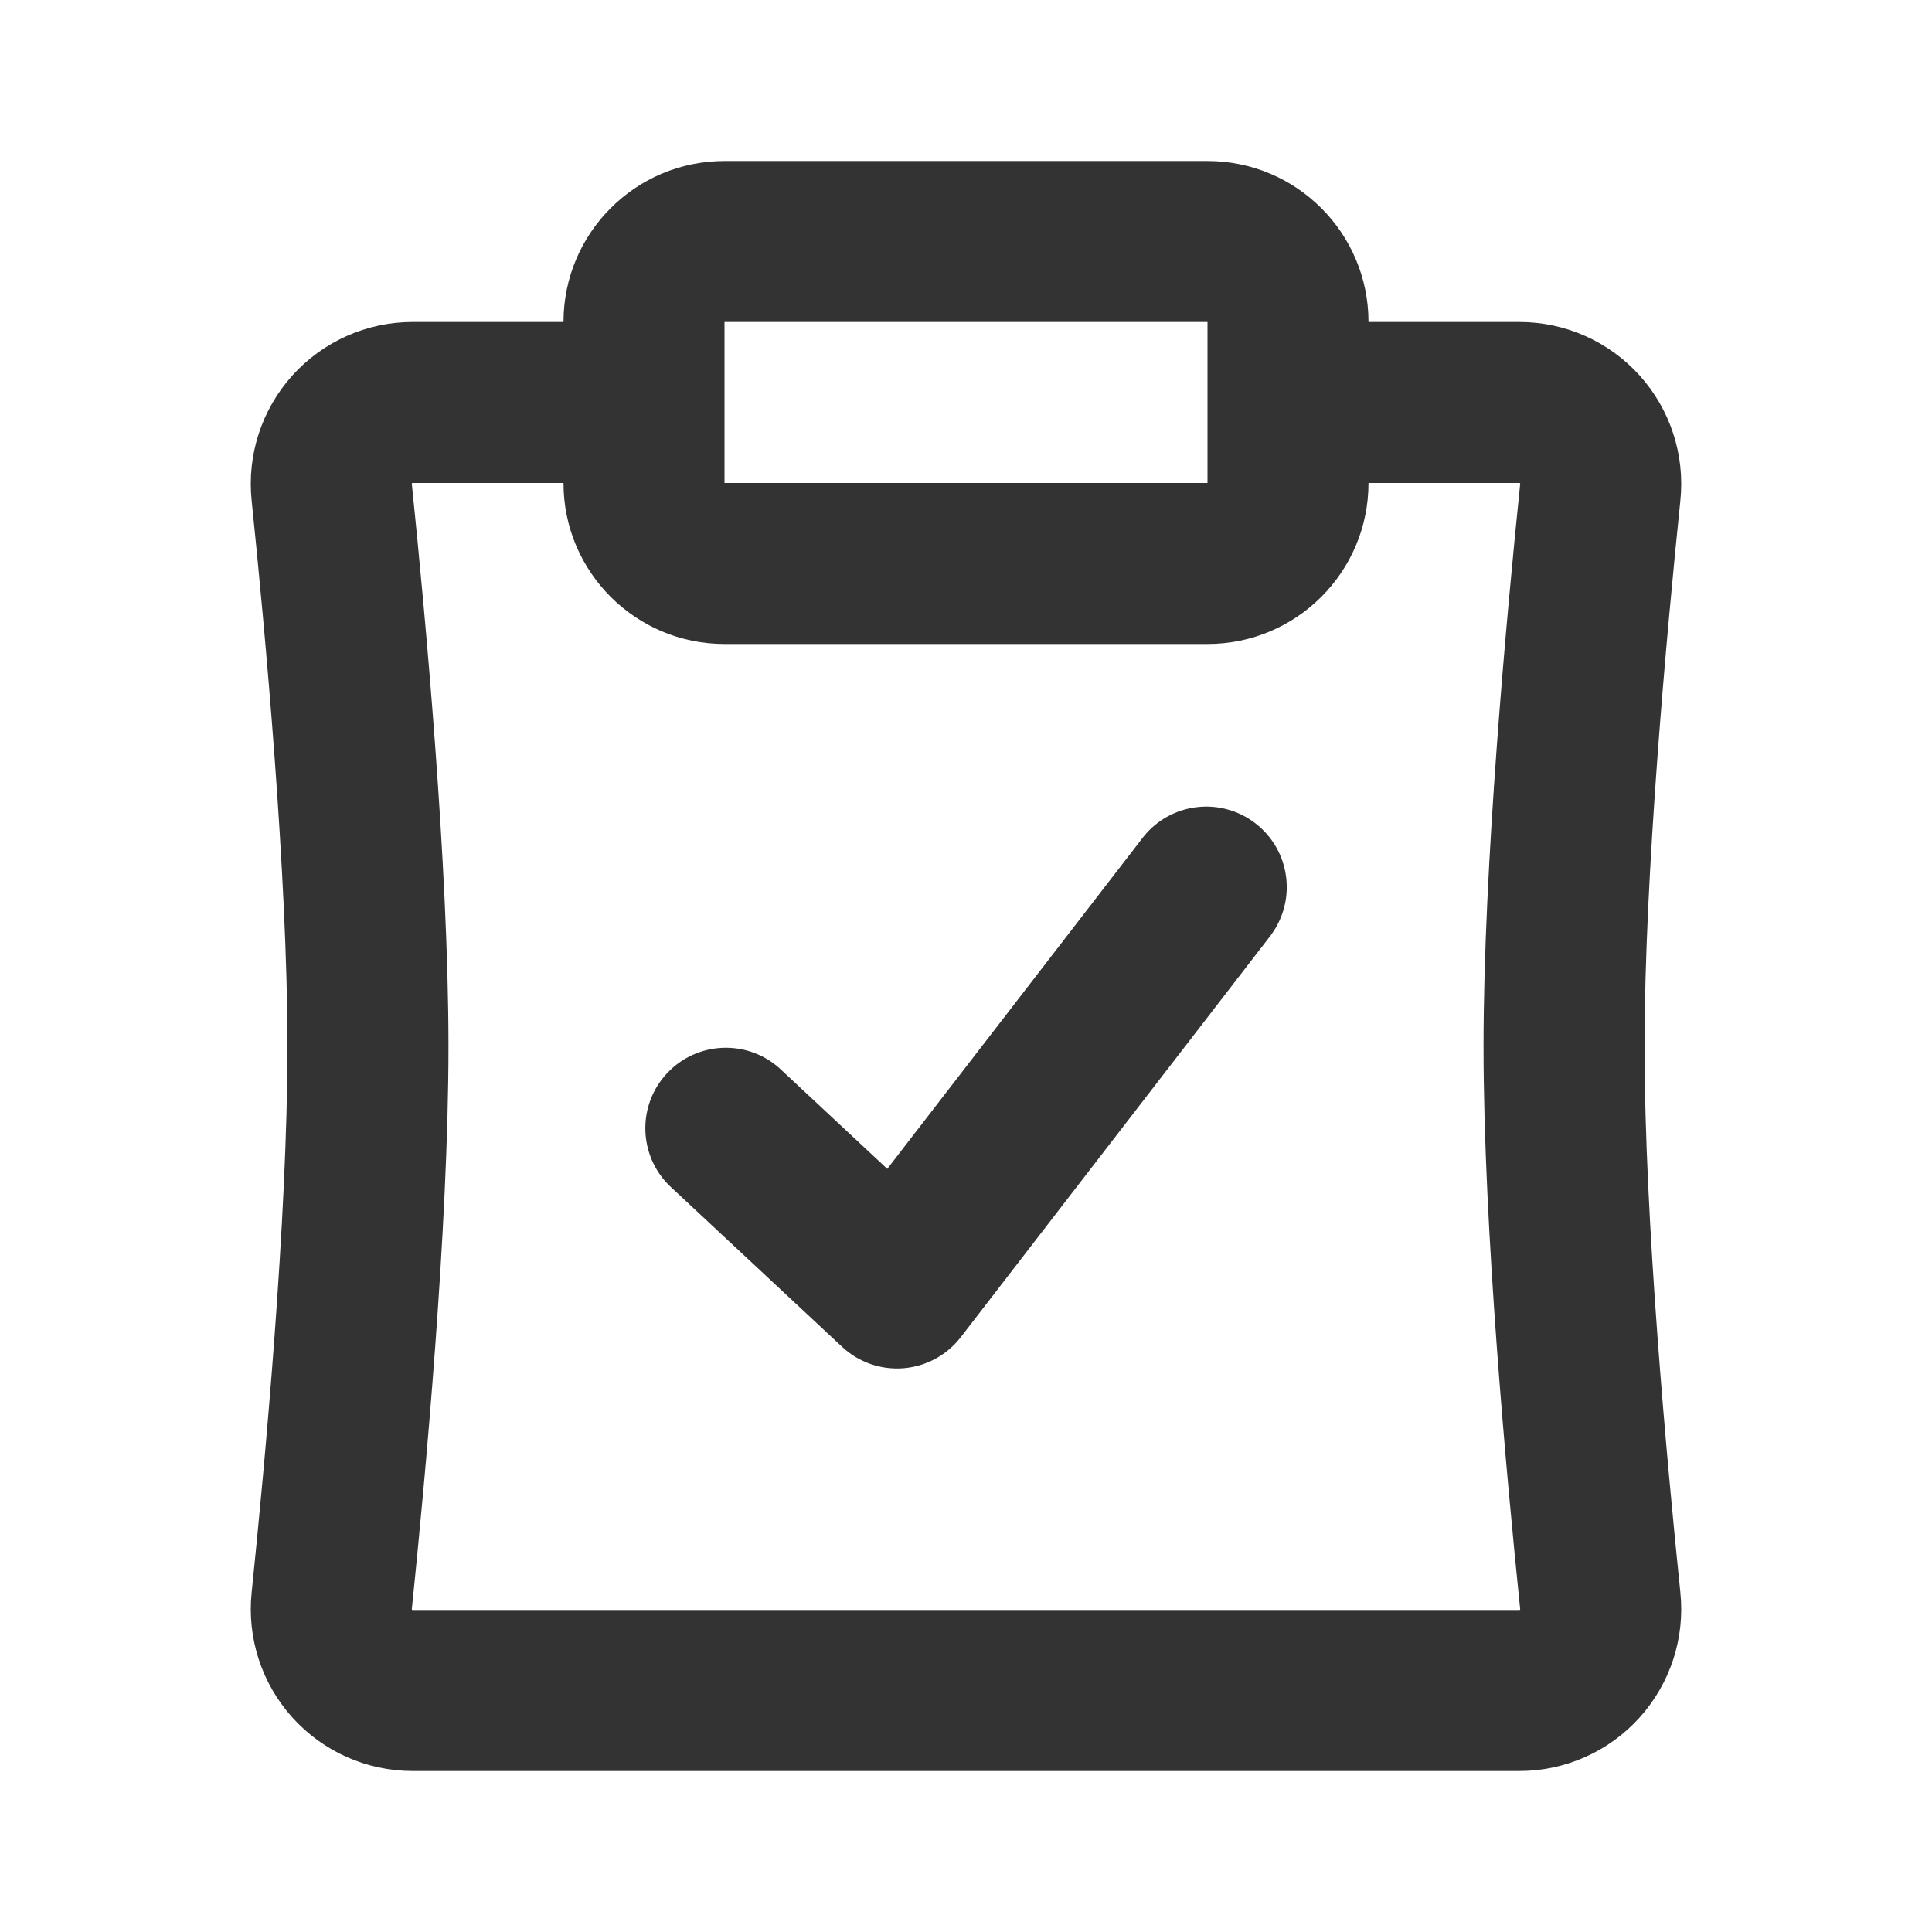
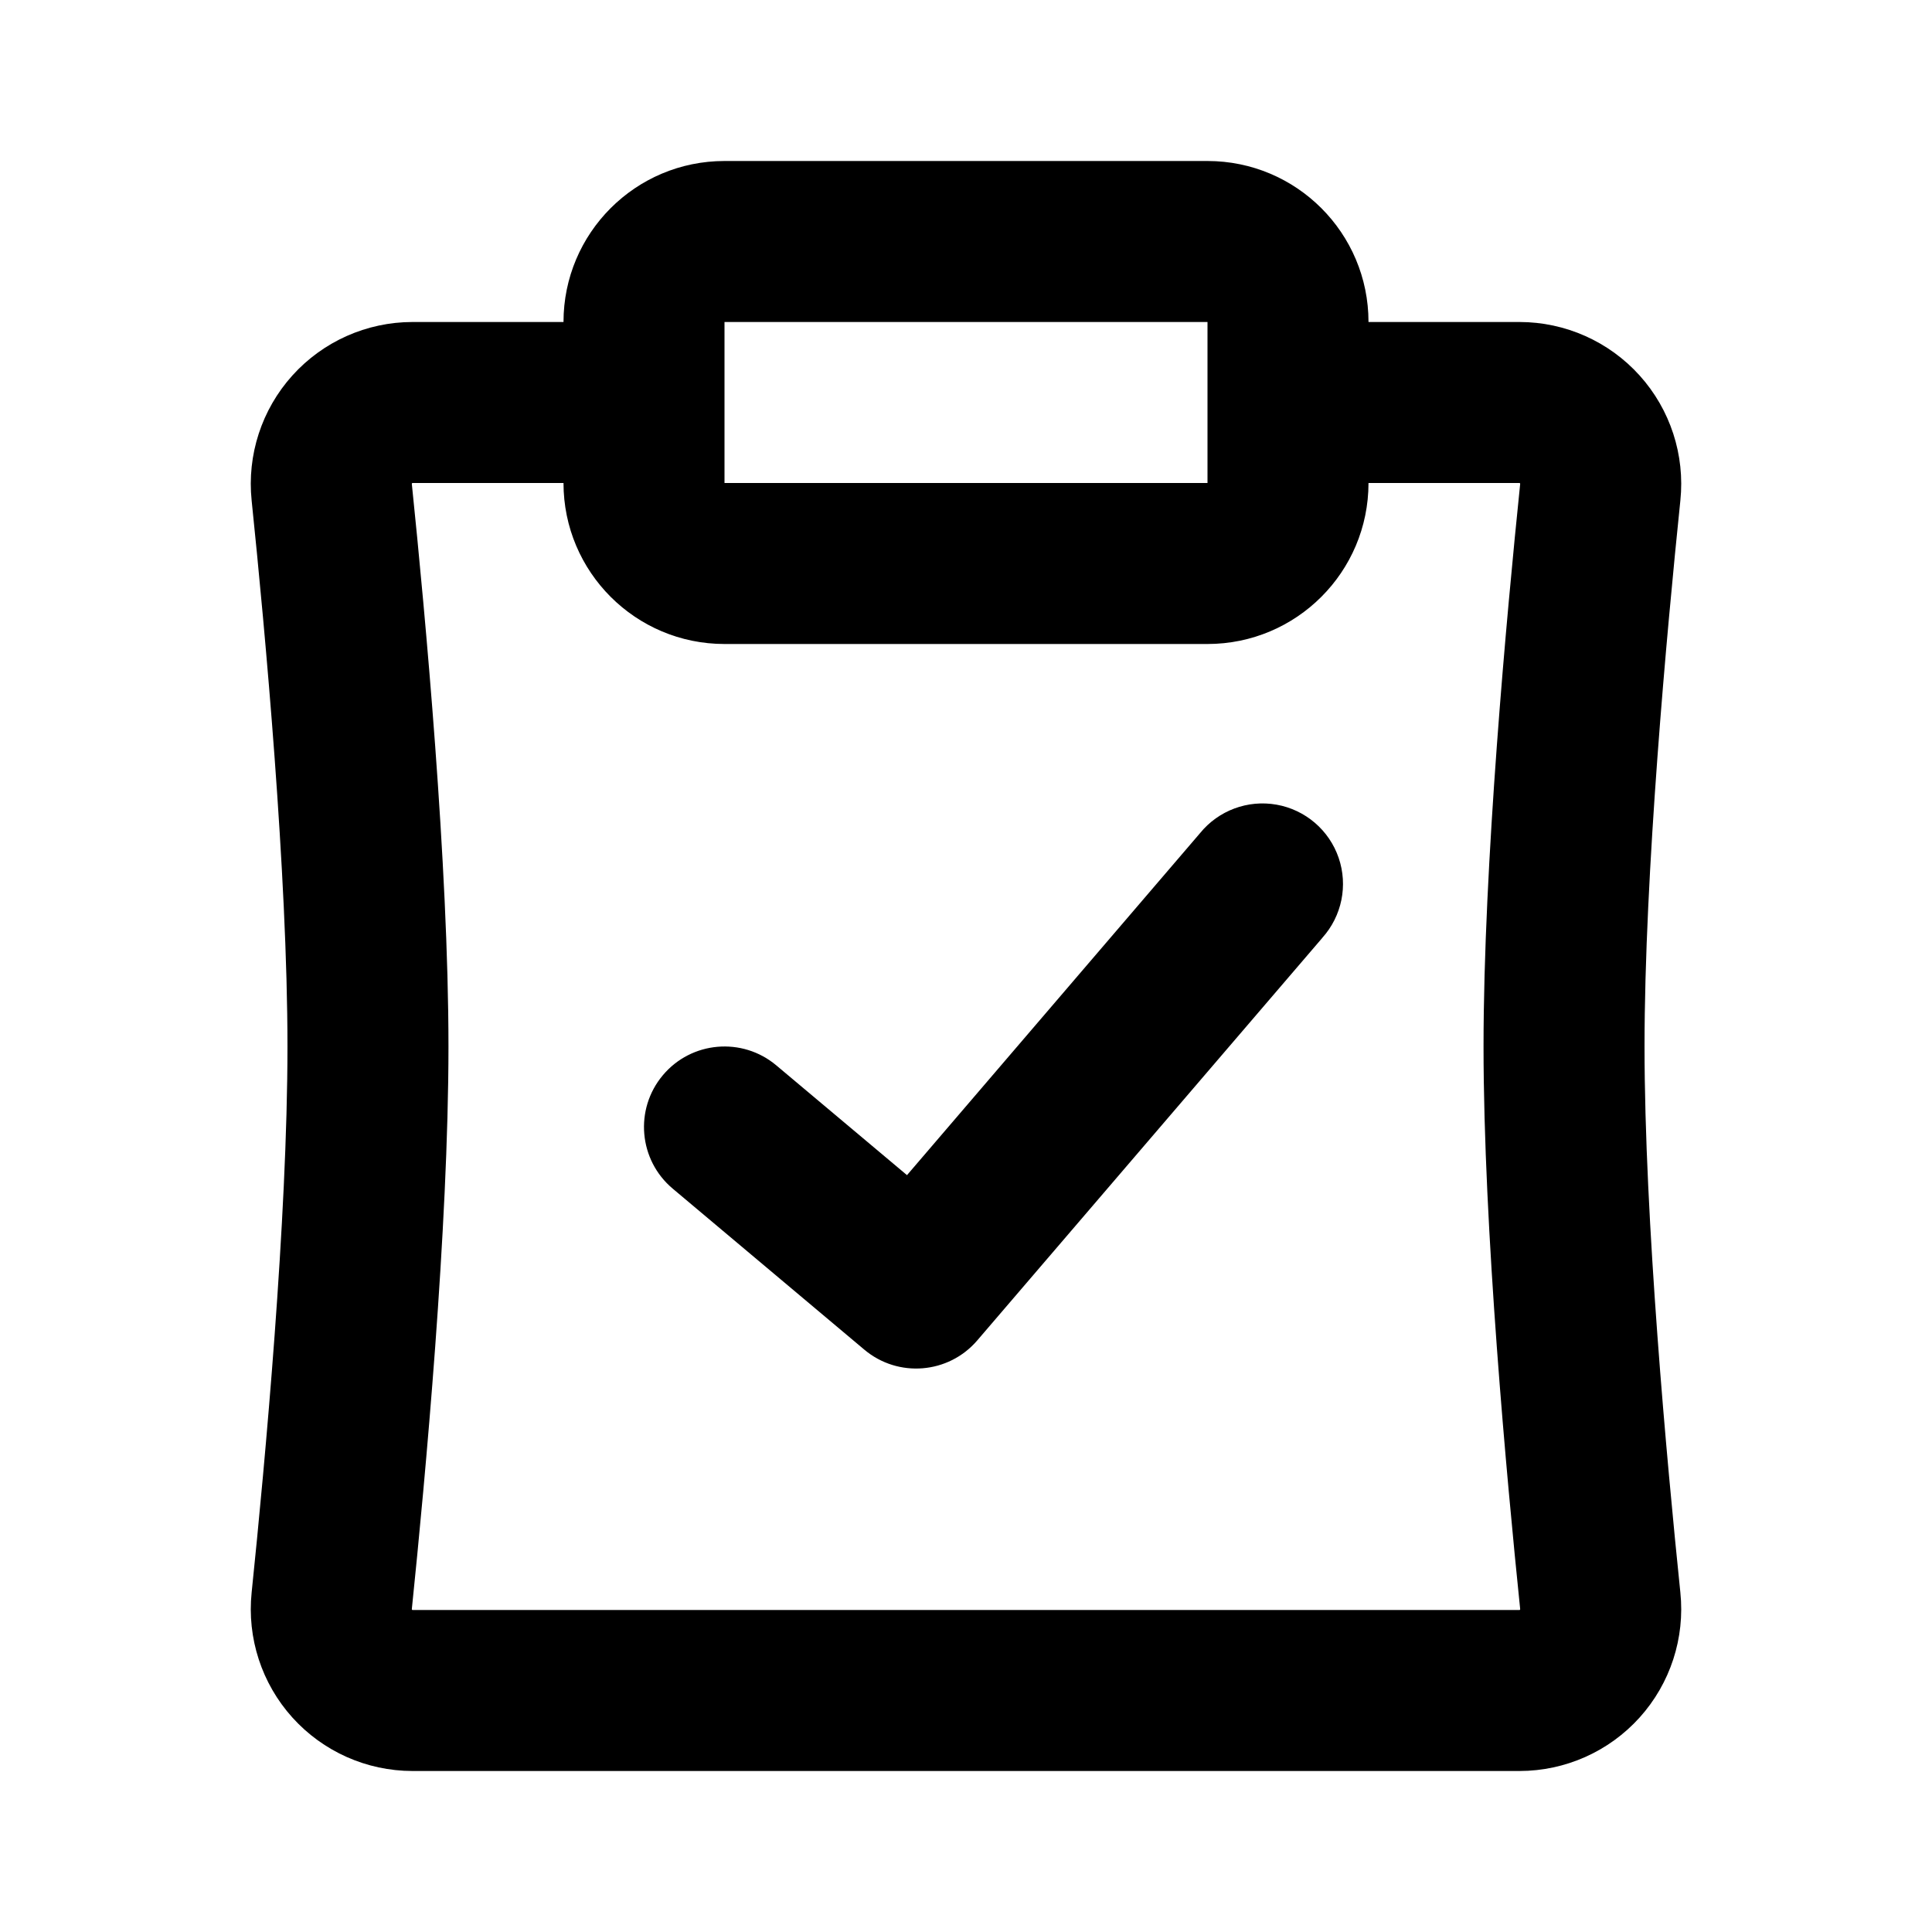
<svg xmlns="http://www.w3.org/2000/svg" width="24" height="24" fill="none" viewBox="0 0 24 24">
-   <path fill="#333" fill-rule="evenodd" d="M7 4a2 2 0 012-2h6a2 2 0 012 2v2a2 2 0 01-2 2H9a2 2 0 01-2-2H5.122l-.003.003a.015.015 0 00-.003.005v.005c.167 1.623.455 4.733.455 6.987 0 2.254-.288 5.364-.455 6.987v.005l.003.005.002.002h.001l.002.001h13.754l.003-.003a.014.014 0 00.003-.005v-.005c-.167-1.623-.455-4.733-.455-6.987 0-2.254.288-5.364.455-6.987v-.005l-.003-.005A.016.016 0 0018.878 6H17V4h1.876a2.01 2.01 0 011.998 2.218c-.168 1.626-.445 4.643-.445 6.782 0 2.14.277 5.156.445 6.782A2.01 2.01 0 0118.876 22H5.124a2.01 2.01 0 01-1.998-2.218c.168-1.626.445-4.643.445-6.782 0-2.14-.277-5.156-.445-6.782A2.01 2.01 0 015.124 4H7zm8 0H9v2h6V4zm.792 7.61a1 1 0 00-1.584-1.22l-3.186 4.13-1.34-1.251a1 1 0 00-1.364 1.462l2.143 2a1 1 0 001.474-.12l3.857-5z" />
+   <path fill="currentColor" fill-rule="evenodd" d="M7 4a2 2 0 012-2h6a2 2 0 012 2v2a2 2 0 01-2 2H9a2 2 0 01-2-2H5.122l-.003.003a.015.015 0 00-.003.005v.005c.167 1.623.455 4.733.455 6.987 0 2.254-.288 5.364-.455 6.987v.005l.003.005.002.002h.001l.002.001h13.754l.003-.003a.014.014 0 00.003-.005v-.005c-.167-1.623-.455-4.733-.455-6.987 0-2.254.288-5.364.455-6.987v-.005l-.003-.005A.016.016 0 0018.878 6H17V4h1.876a2.01 2.01 0 011.998 2.218c-.168 1.626-.445 4.643-.445 6.782 0 2.14.277 5.156.445 6.782A2.01 2.01 0 0118.876 22H5.124a2.01 2.01 0 01-1.998-2.218c.168-1.626.445-4.643.445-6.782 0-2.14-.277-5.156-.445-6.782A2.01 2.01 0 015.124 4H7zm8 0H9v2h6V4zm1.426 7.65a1 1 0 10-1.519-1.3l-3.64 4.248-1.624-1.364a1 1 0 00-1.286 1.532l2.38 2a1 1 0 001.403-.115l4.286-5z" />
</svg>
